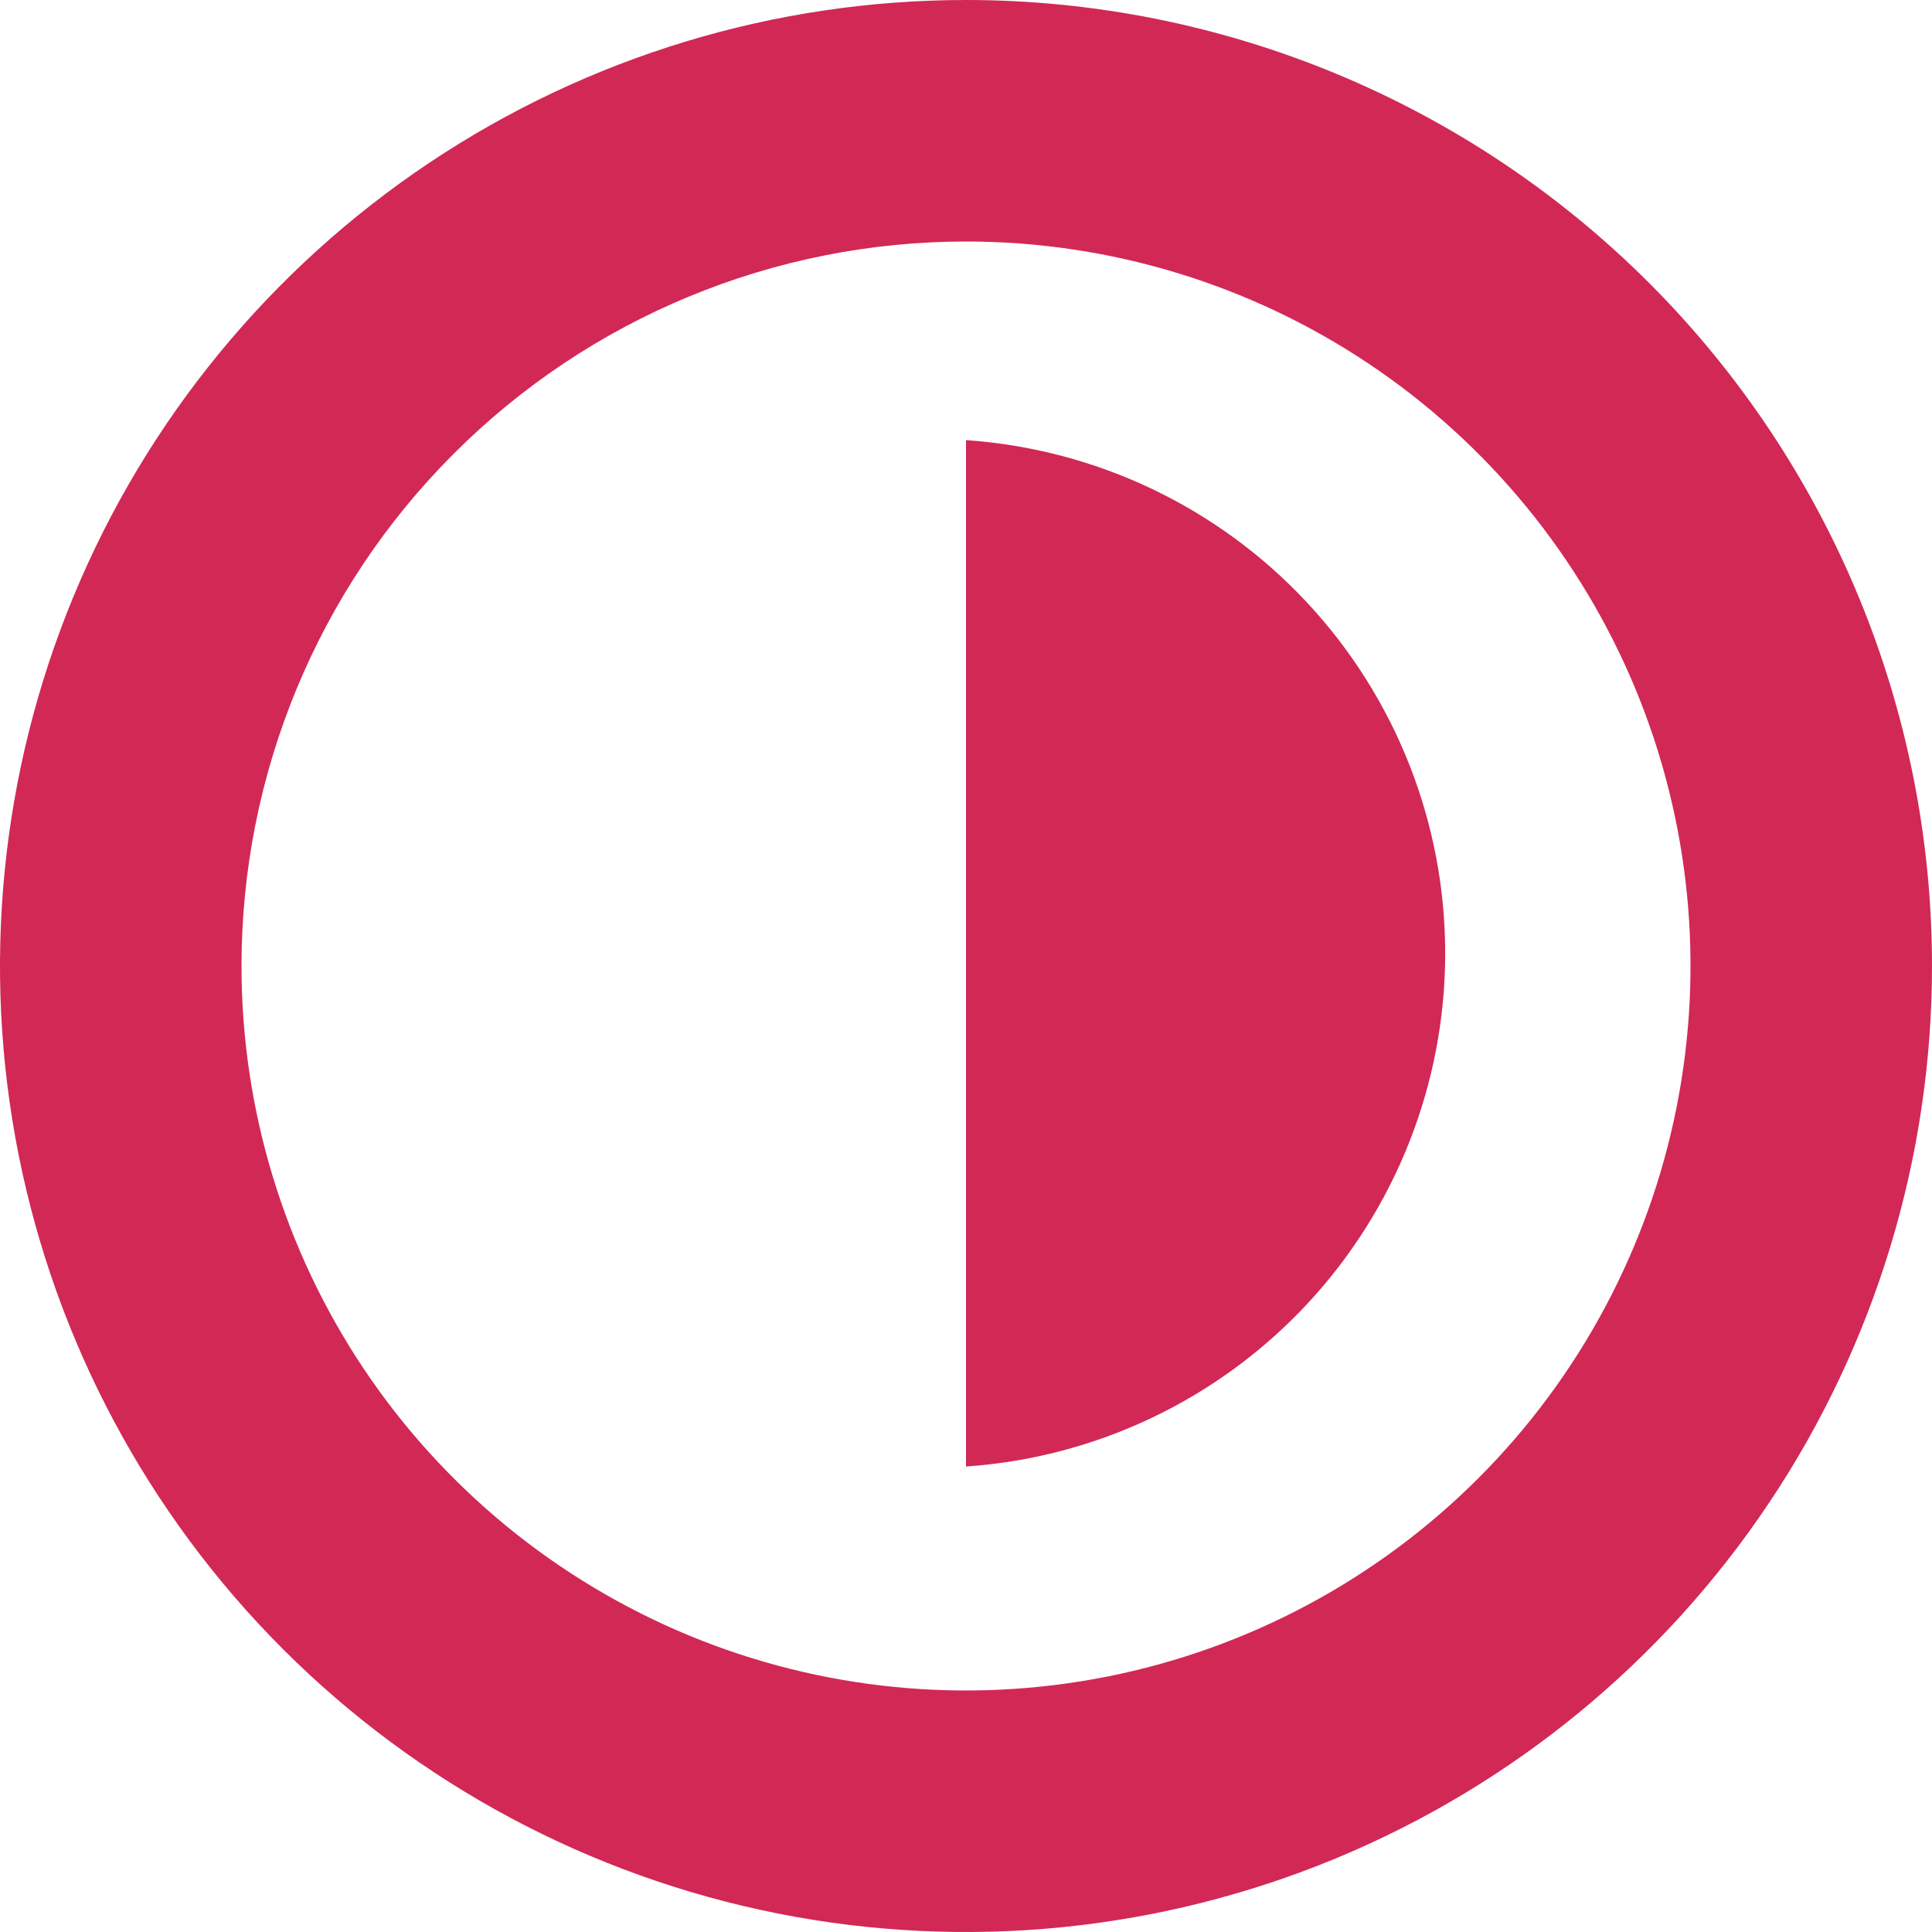
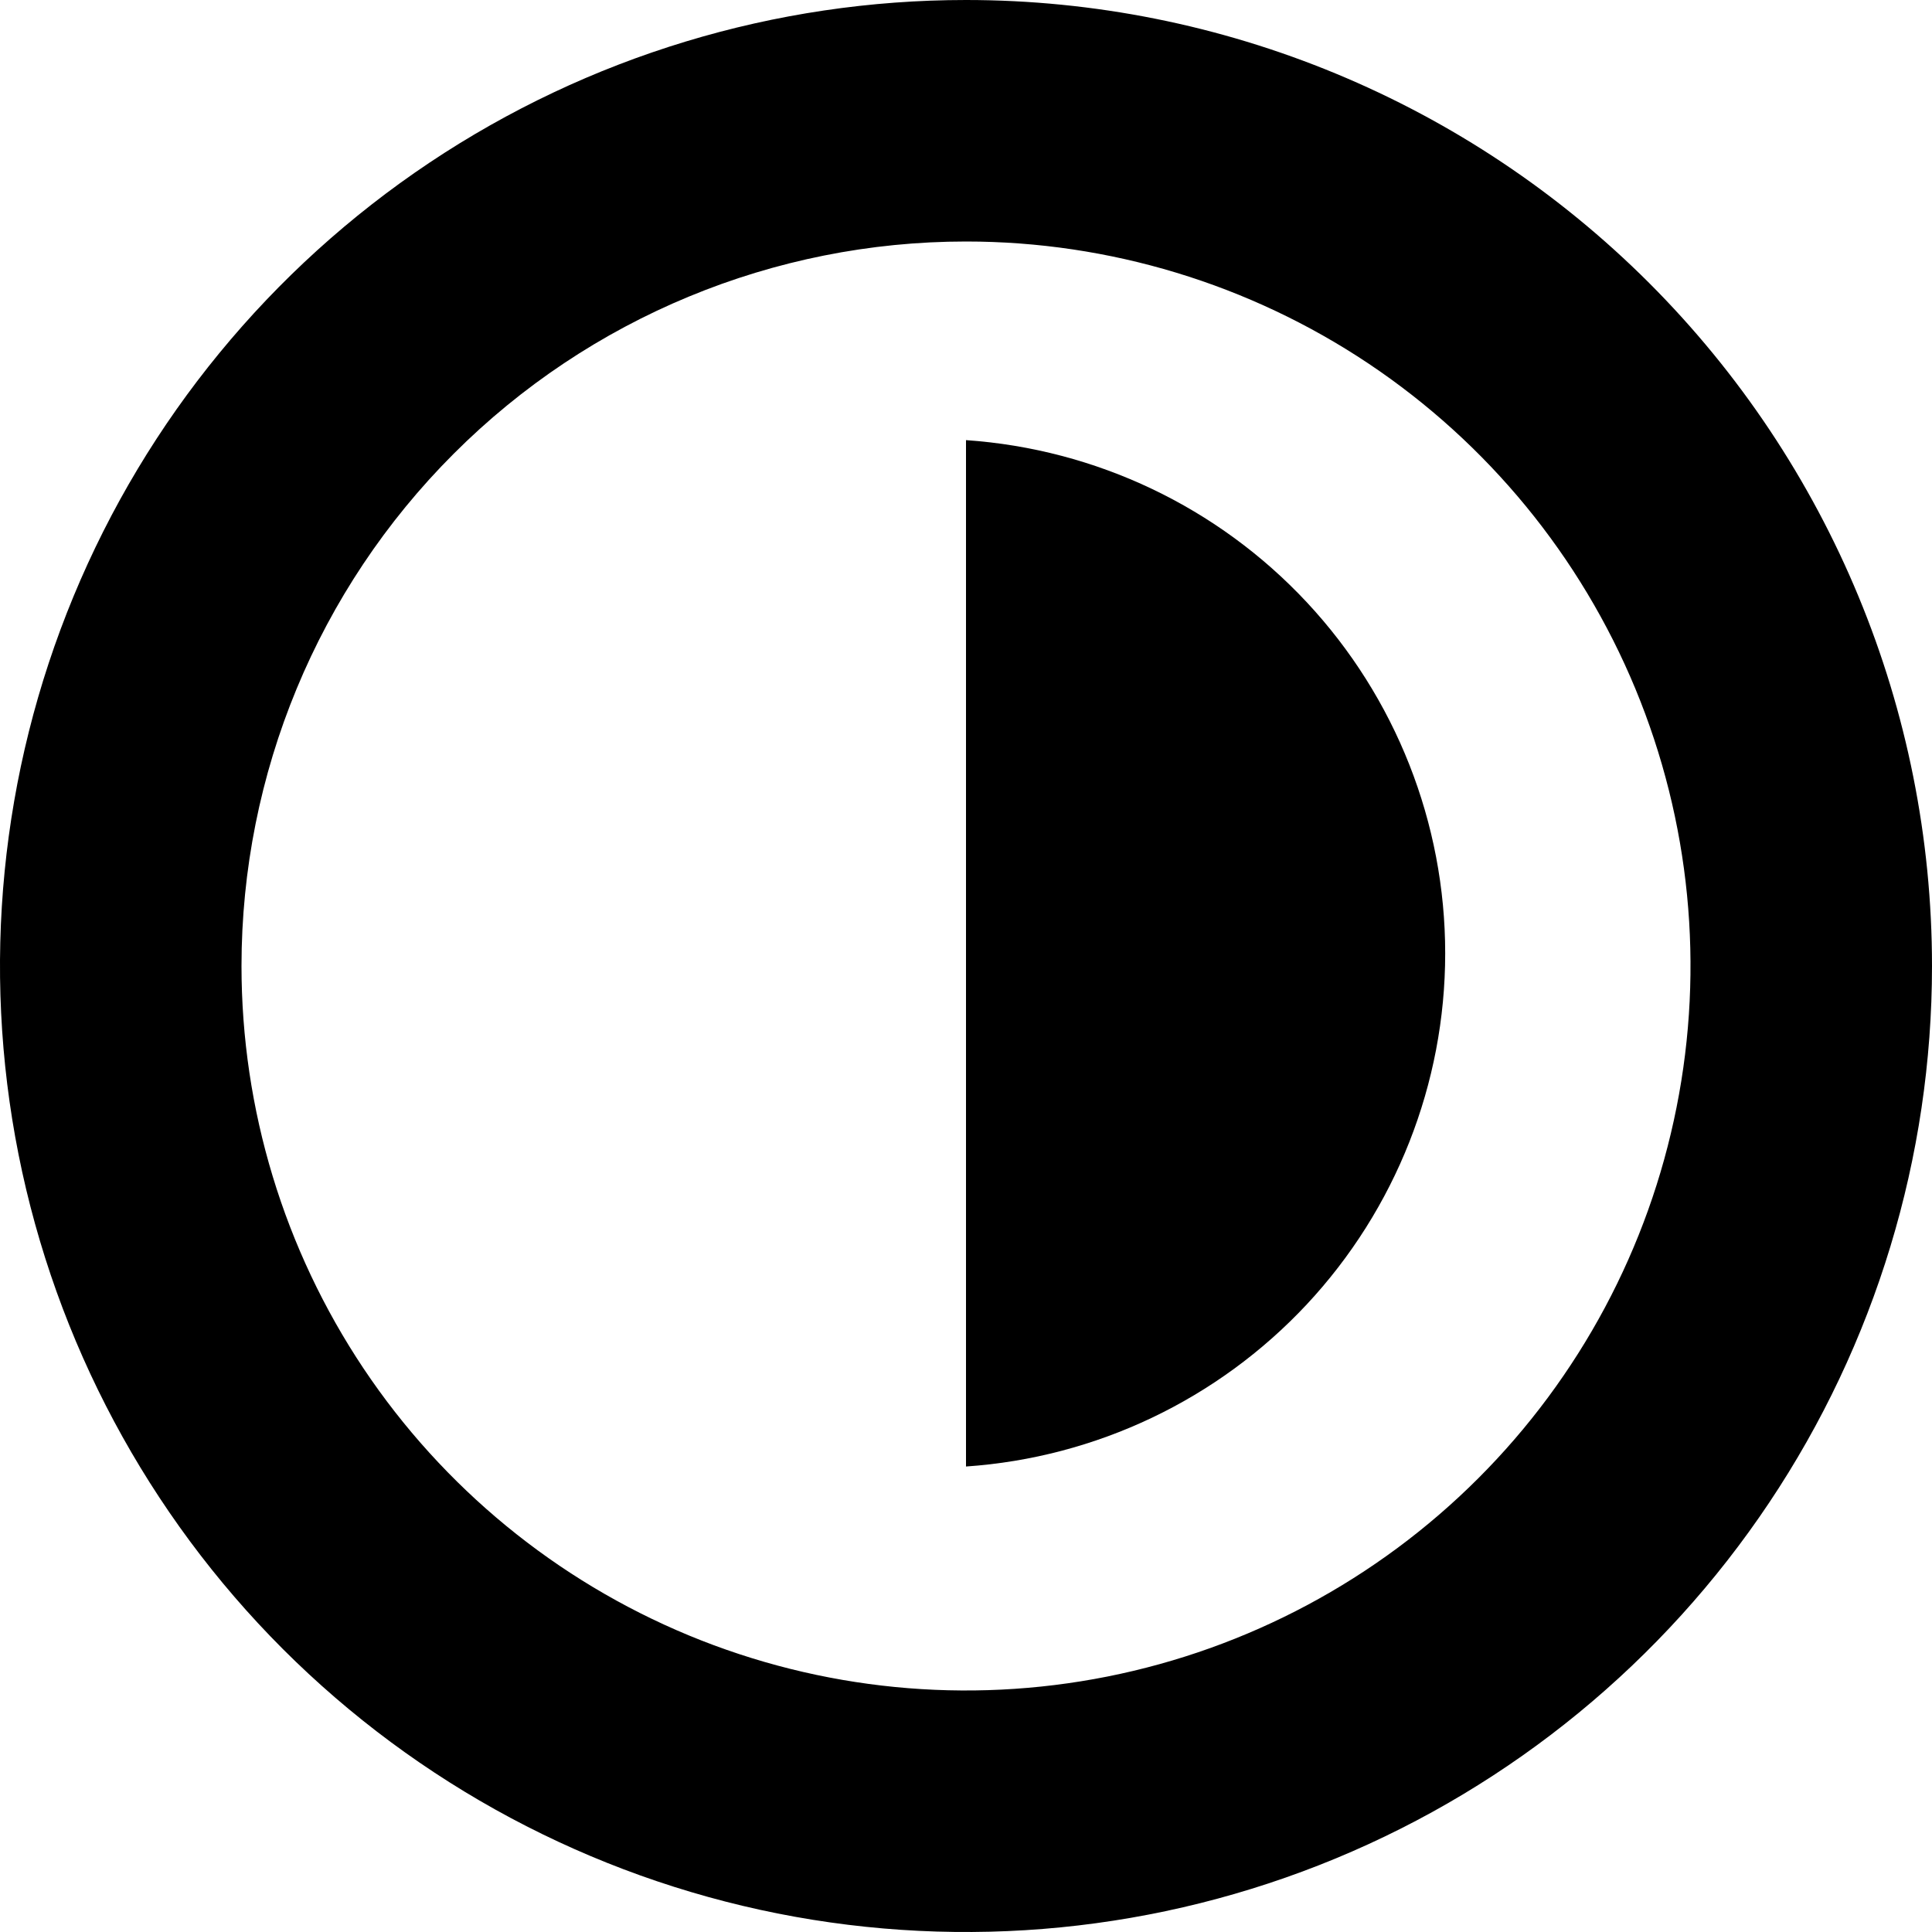
- <svg xmlns="http://www.w3.org/2000/svg" width="32" height="32" viewBox="0 0 32 32" fill="none">
-   <path d="M16 4C18.373 4 20.694 4.704 22.667 6.022C24.64 7.341 26.178 9.215 27.087 11.408C27.995 13.601 28.233 16.013 27.769 18.341C27.306 20.669 26.163 22.807 24.485 24.485C22.807 26.163 20.669 27.306 18.341 27.769C16.013 28.232 13.601 27.995 11.408 27.087C9.215 26.178 7.341 24.64 6.022 22.667C4.704 20.694 4 18.373 4 16C4 12.817 5.264 9.765 7.515 7.515C9.765 5.264 12.817 4 16 4ZM16 0C12.835 0 9.742 0.938 7.111 2.696C4.48 4.455 2.429 6.953 1.218 9.877C0.007 12.801 -0.31 16.018 0.307 19.121C0.925 22.225 2.449 25.076 4.686 27.314C6.924 29.551 9.775 31.075 12.879 31.693C15.982 32.31 19.199 31.993 22.123 30.782C25.047 29.571 27.545 27.52 29.303 24.889C31.062 22.258 32 19.165 32 16C32 11.757 30.314 7.687 27.314 4.686C24.313 1.686 20.244 0 16 0Z" fill="#D22856" />
-   <path d="M16 24.29C18.154 24.142 20.171 23.182 21.644 21.605C23.117 20.027 23.937 17.949 23.937 15.79C23.937 13.631 23.117 11.553 21.644 9.975C20.171 8.398 18.154 7.438 16 7.29" fill="#D22856" />
+ <svg xmlns="http://www.w3.org/2000/svg" width="32" height="32" viewBox="0 0 32 32">
+   <path d="M16 4C18.373 4 20.694 4.704 22.667 6.022C24.64 7.341 26.178 9.215 27.087 11.408C27.995 13.601 28.233 16.013 27.769 18.341C27.306 20.669 26.163 22.807 24.485 24.485C22.807 26.163 20.669 27.306 18.341 27.769C16.013 28.232 13.601 27.995 11.408 27.087C9.215 26.178 7.341 24.64 6.022 22.667C4.704 20.694 4 18.373 4 16C4 12.817 5.264 9.765 7.515 7.515C9.765 5.264 12.817 4 16 4ZM16 0C12.835 0 9.742 0.938 7.111 2.696C4.48 4.455 2.429 6.953 1.218 9.877C0.007 12.801 -0.31 16.018 0.307 19.121C0.925 22.225 2.449 25.076 4.686 27.314C6.924 29.551 9.775 31.075 12.879 31.693C15.982 32.31 19.199 31.993 22.123 30.782C25.047 29.571 27.545 27.52 29.303 24.889C31.062 22.258 32 19.165 32 16C32 11.757 30.314 7.687 27.314 4.686C24.313 1.686 20.244 0 16 0Z" />
+   <path d="M16 24.29C18.154 24.142 20.171 23.182 21.644 21.605C23.117 20.027 23.937 17.949 23.937 15.79C23.937 13.631 23.117 11.553 21.644 9.975C20.171 8.398 18.154 7.438 16 7.29" />
</svg>
